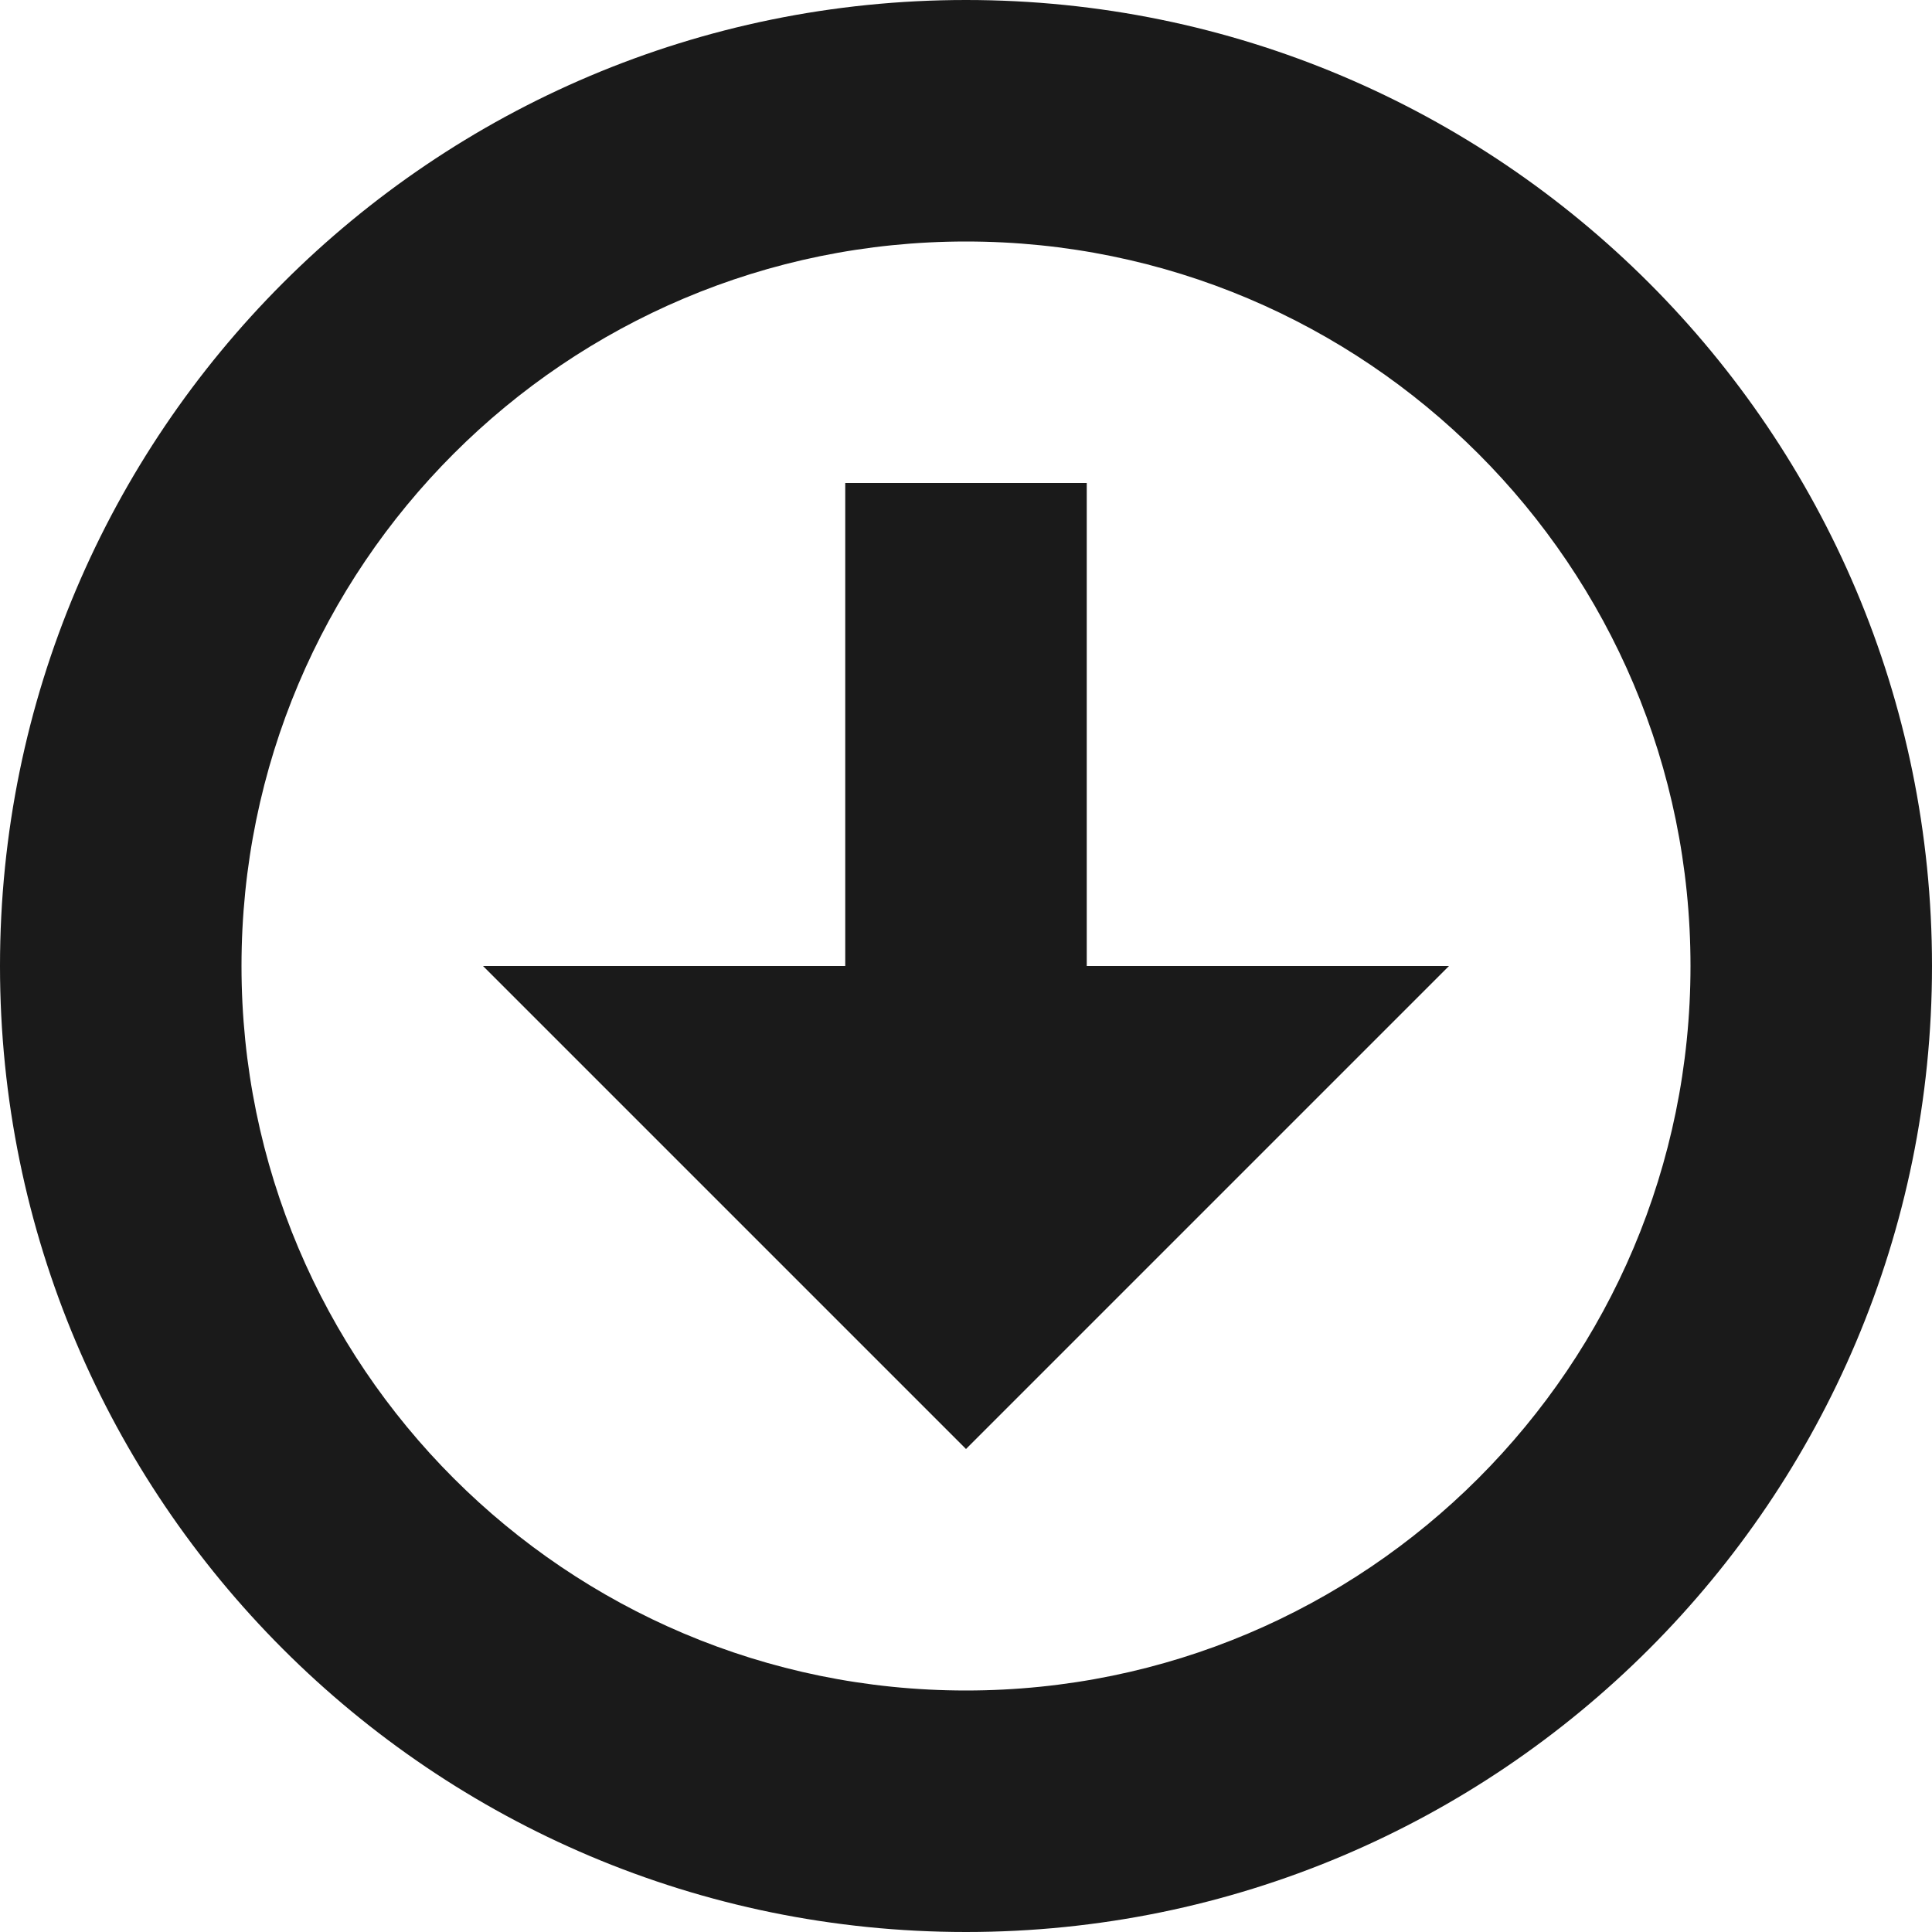
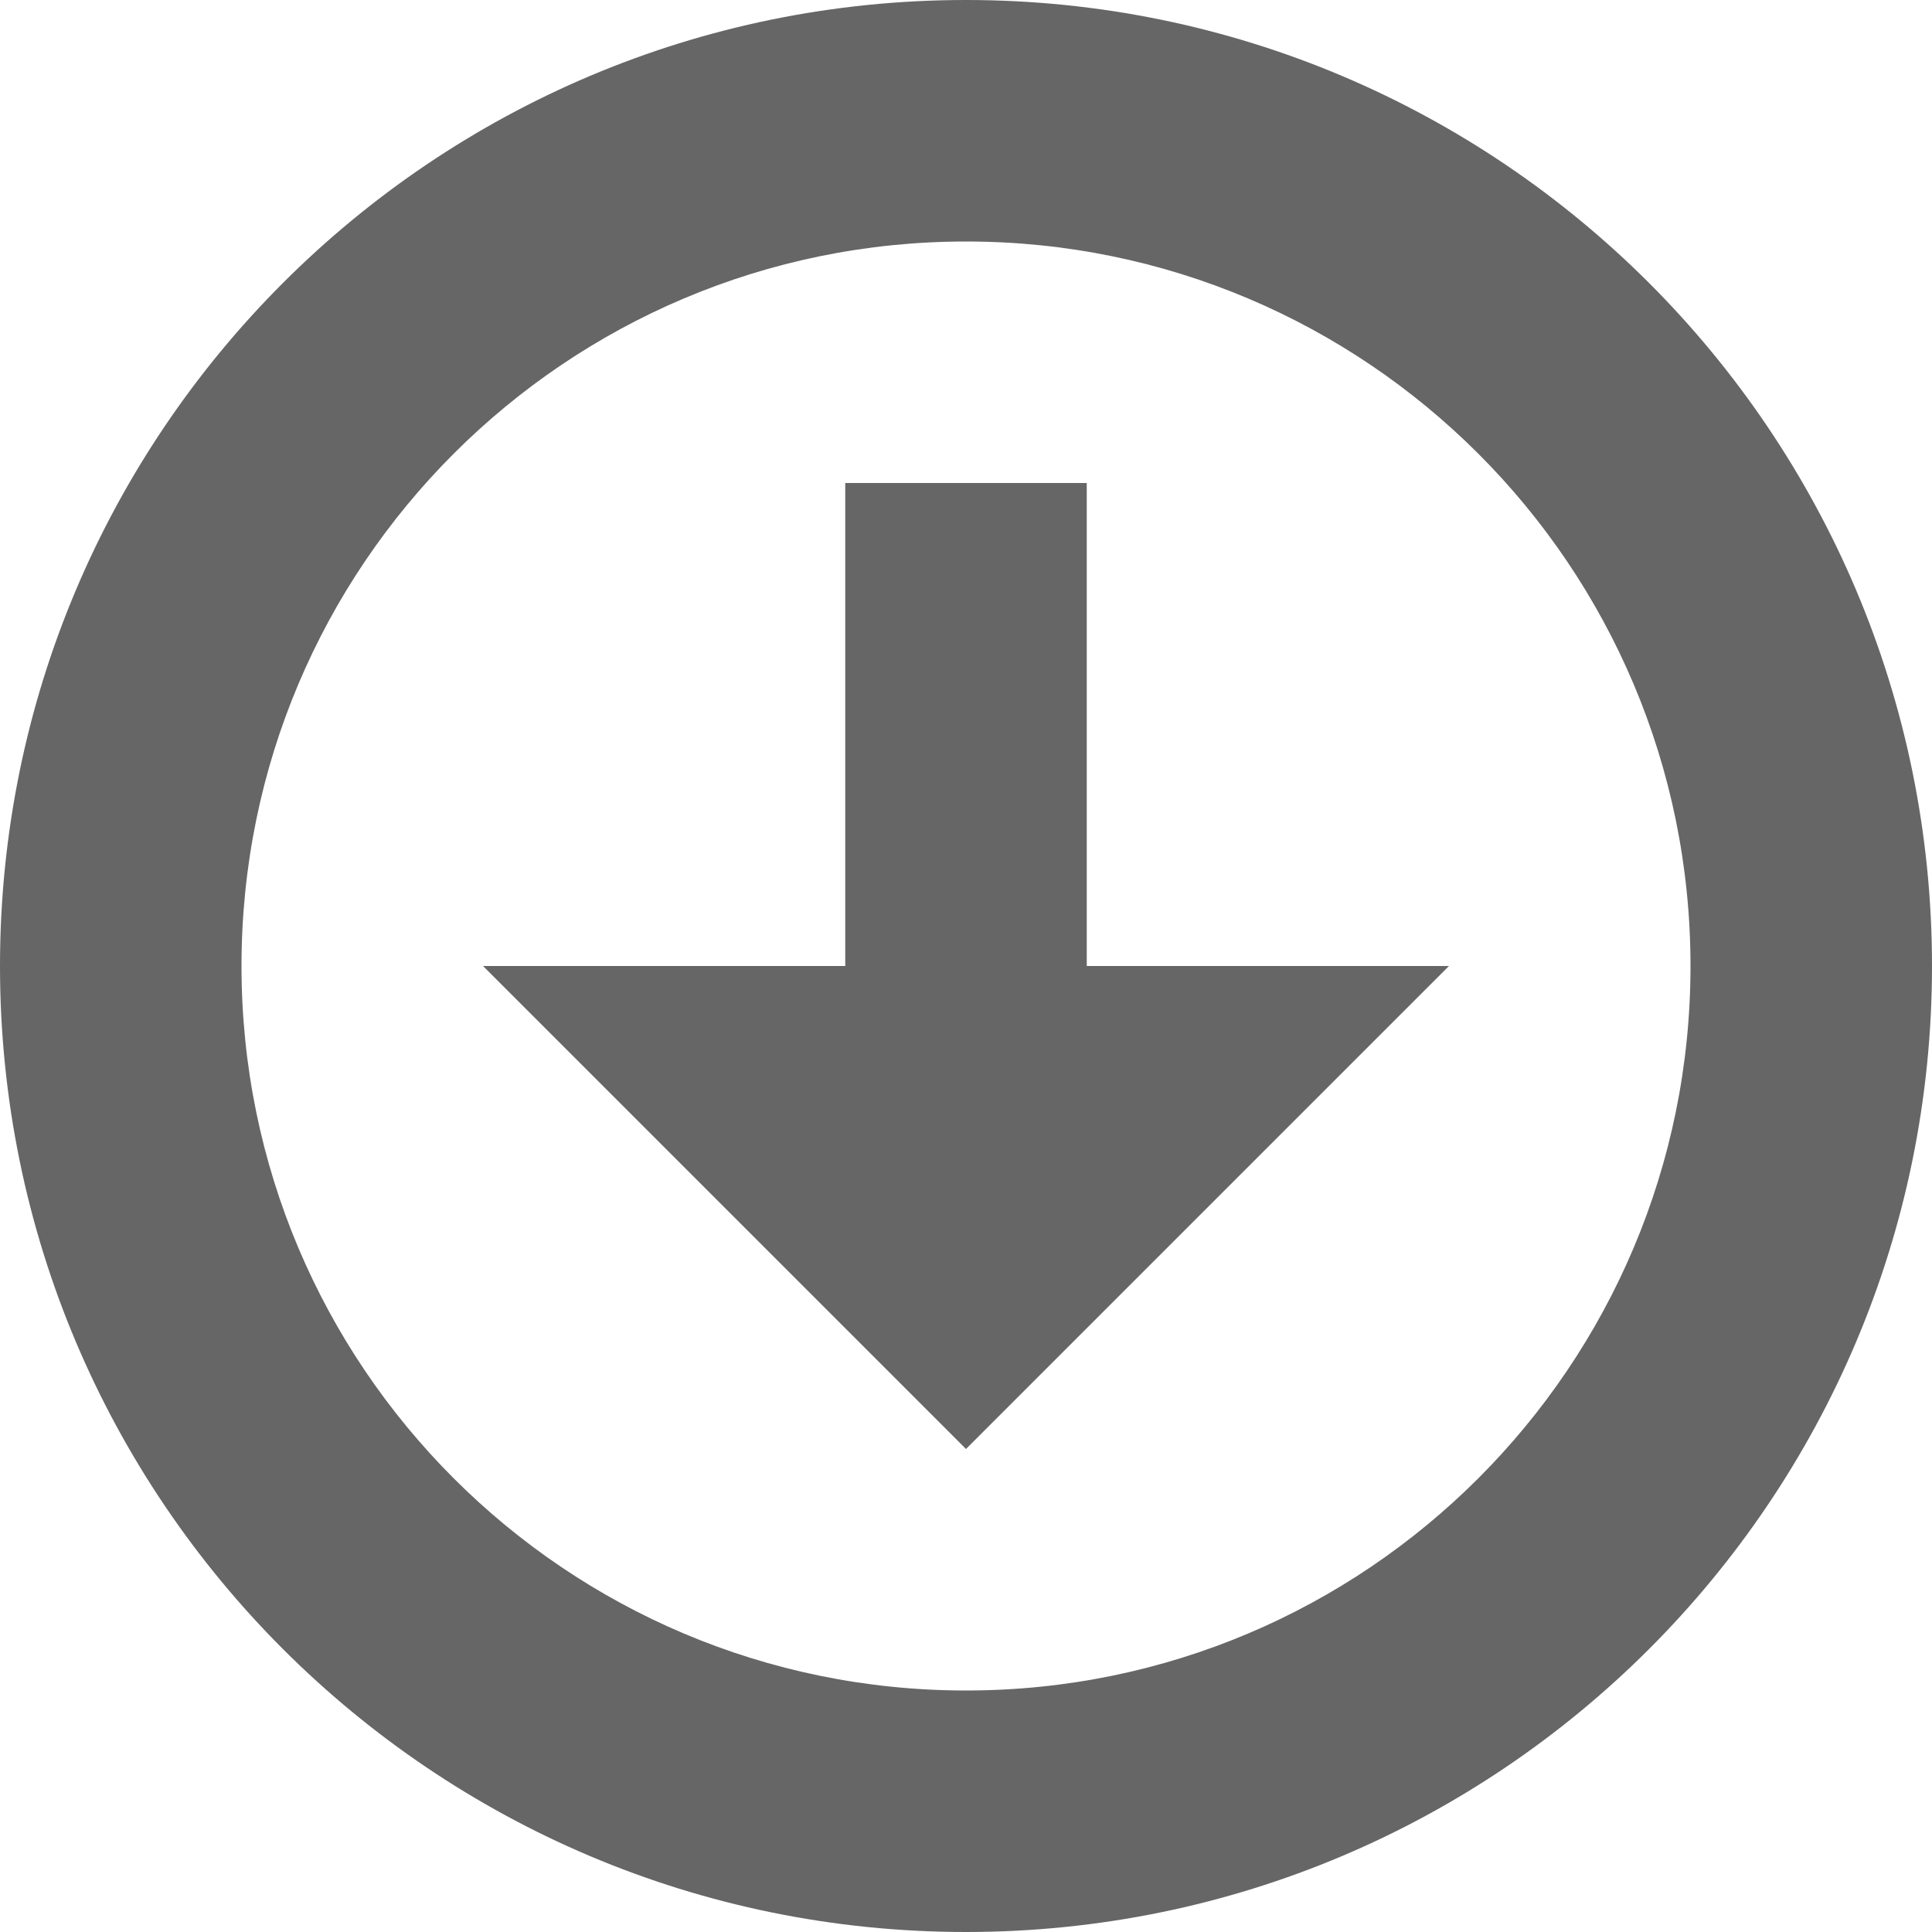
<svg xmlns="http://www.w3.org/2000/svg" height="16" width="16" id="svg3007" version="1.1">
  <defs id="defs3015" />
-   <path d="M 8,0 C 3.582,0 0,3.582 0,8 c 0,4.418 3.582,8 8,8 4.418,0 8,-3.582 8,-8 C 16,3.582 12.418,0 8,0 z m 0,2 c 3.314,0 6,2.686 6,6 0,3.314 -2.686,6 -6,6 C 4.686,14 2,11.314 2,8 2,4.686 4.686,2 8,2 z" stroke-width="1" display="inline" fill="#bebebe" color="#bebebe" fill-opacity="1" fill-rule="nonzero" stroke="none" visibility="visible" id="path3009" style="fill:#1a1a1a" />
-   <path d="M 7,4 7,8 4,8 8,12 12,8 9,8 9,4 z" stroke-width="1" display="inline" fill="#bebebe" color="#bebebe" fill-opacity="1" fill-rule="nonzero" stroke="none" visibility="visible" id="path3011" style="fill:#1a1a1a" />
+   <path d="M 8,0 C 3.582,0 0,3.582 0,8 c 0,4.418 3.582,8 8,8 4.418,0 8,-3.582 8,-8 C 16,3.582 12.418,0 8,0 z m 0,2 c 3.314,0 6,2.686 6,6 0,3.314 -2.686,6 -6,6 C 4.686,14 2,11.314 2,8 2,4.686 4.686,2 8,2 z" stroke-width="1" display="inline" fill="#bebebe" color="#bebebe" fill-opacity="1" fill-rule="nonzero" stroke="none" visibility="visible" id="path3009" style="fill:#666666" />
+   <path d="M 7,4 7,8 4,8 8,12 12,8 9,8 9,4 z" stroke-width="1" display="inline" fill="#bebebe" color="#bebebe" fill-opacity="1" fill-rule="nonzero" stroke="none" visibility="visible" id="path3011" style="fill:#666666" />
</svg>
